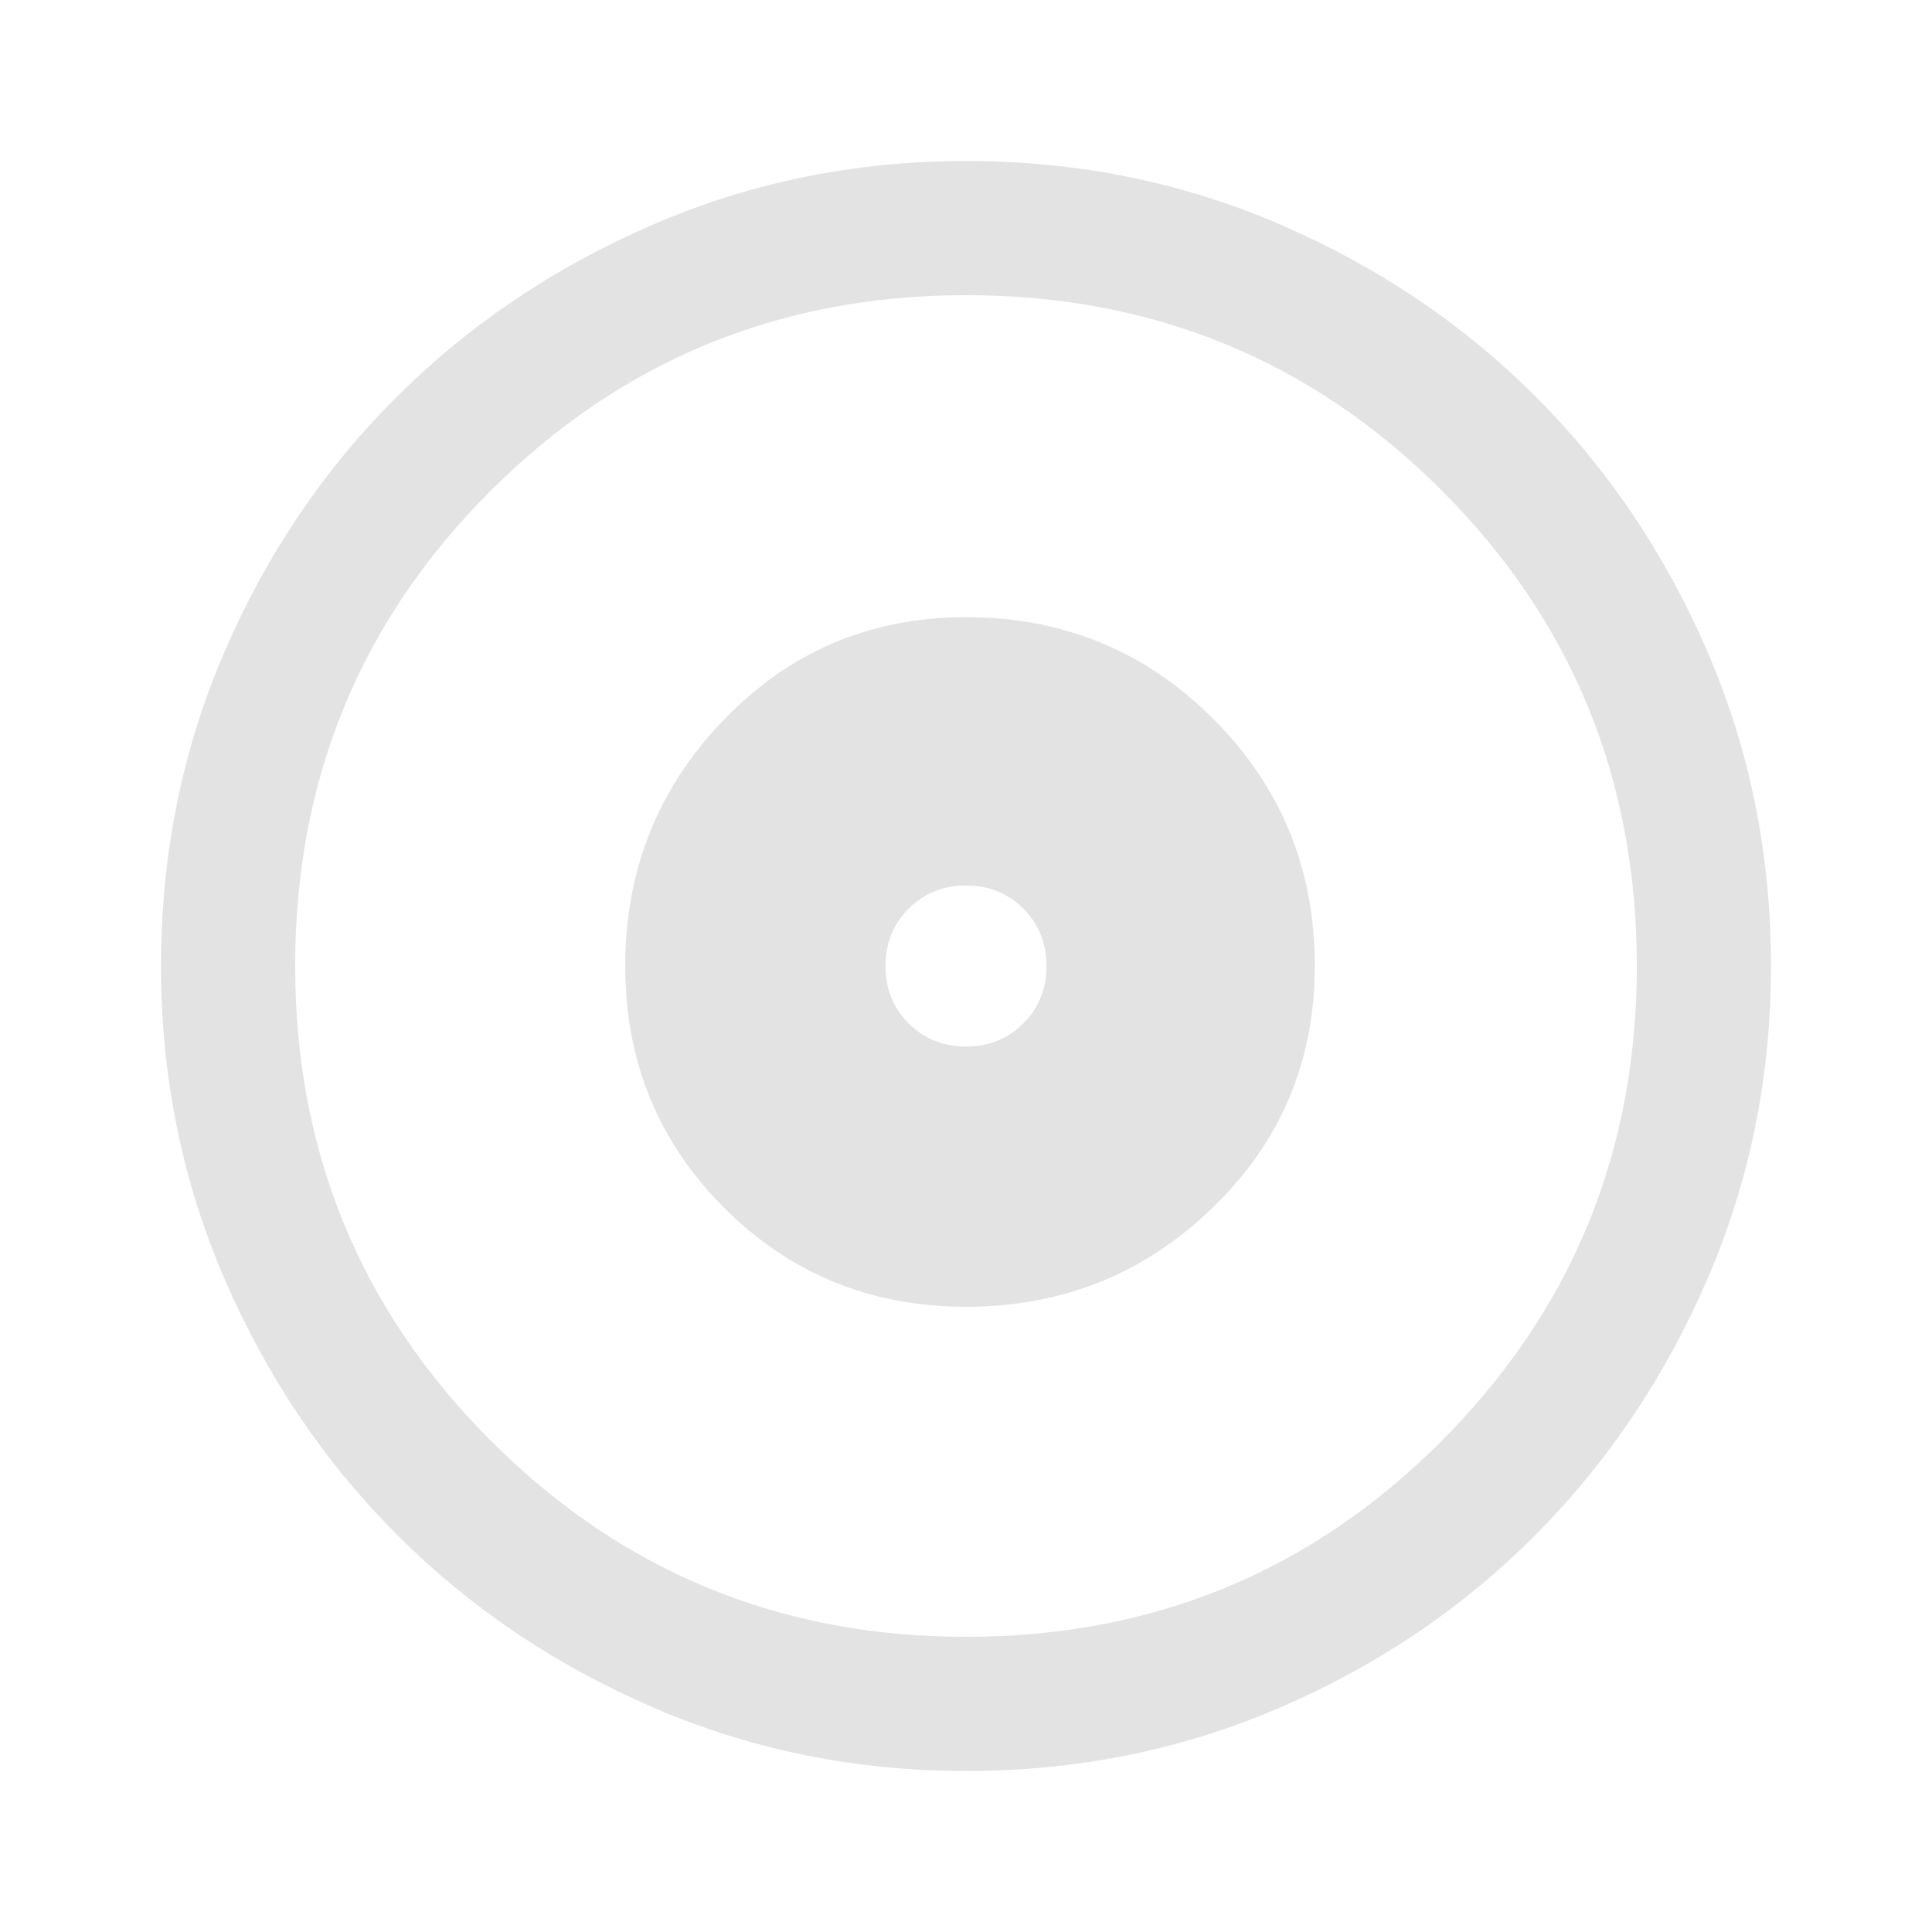
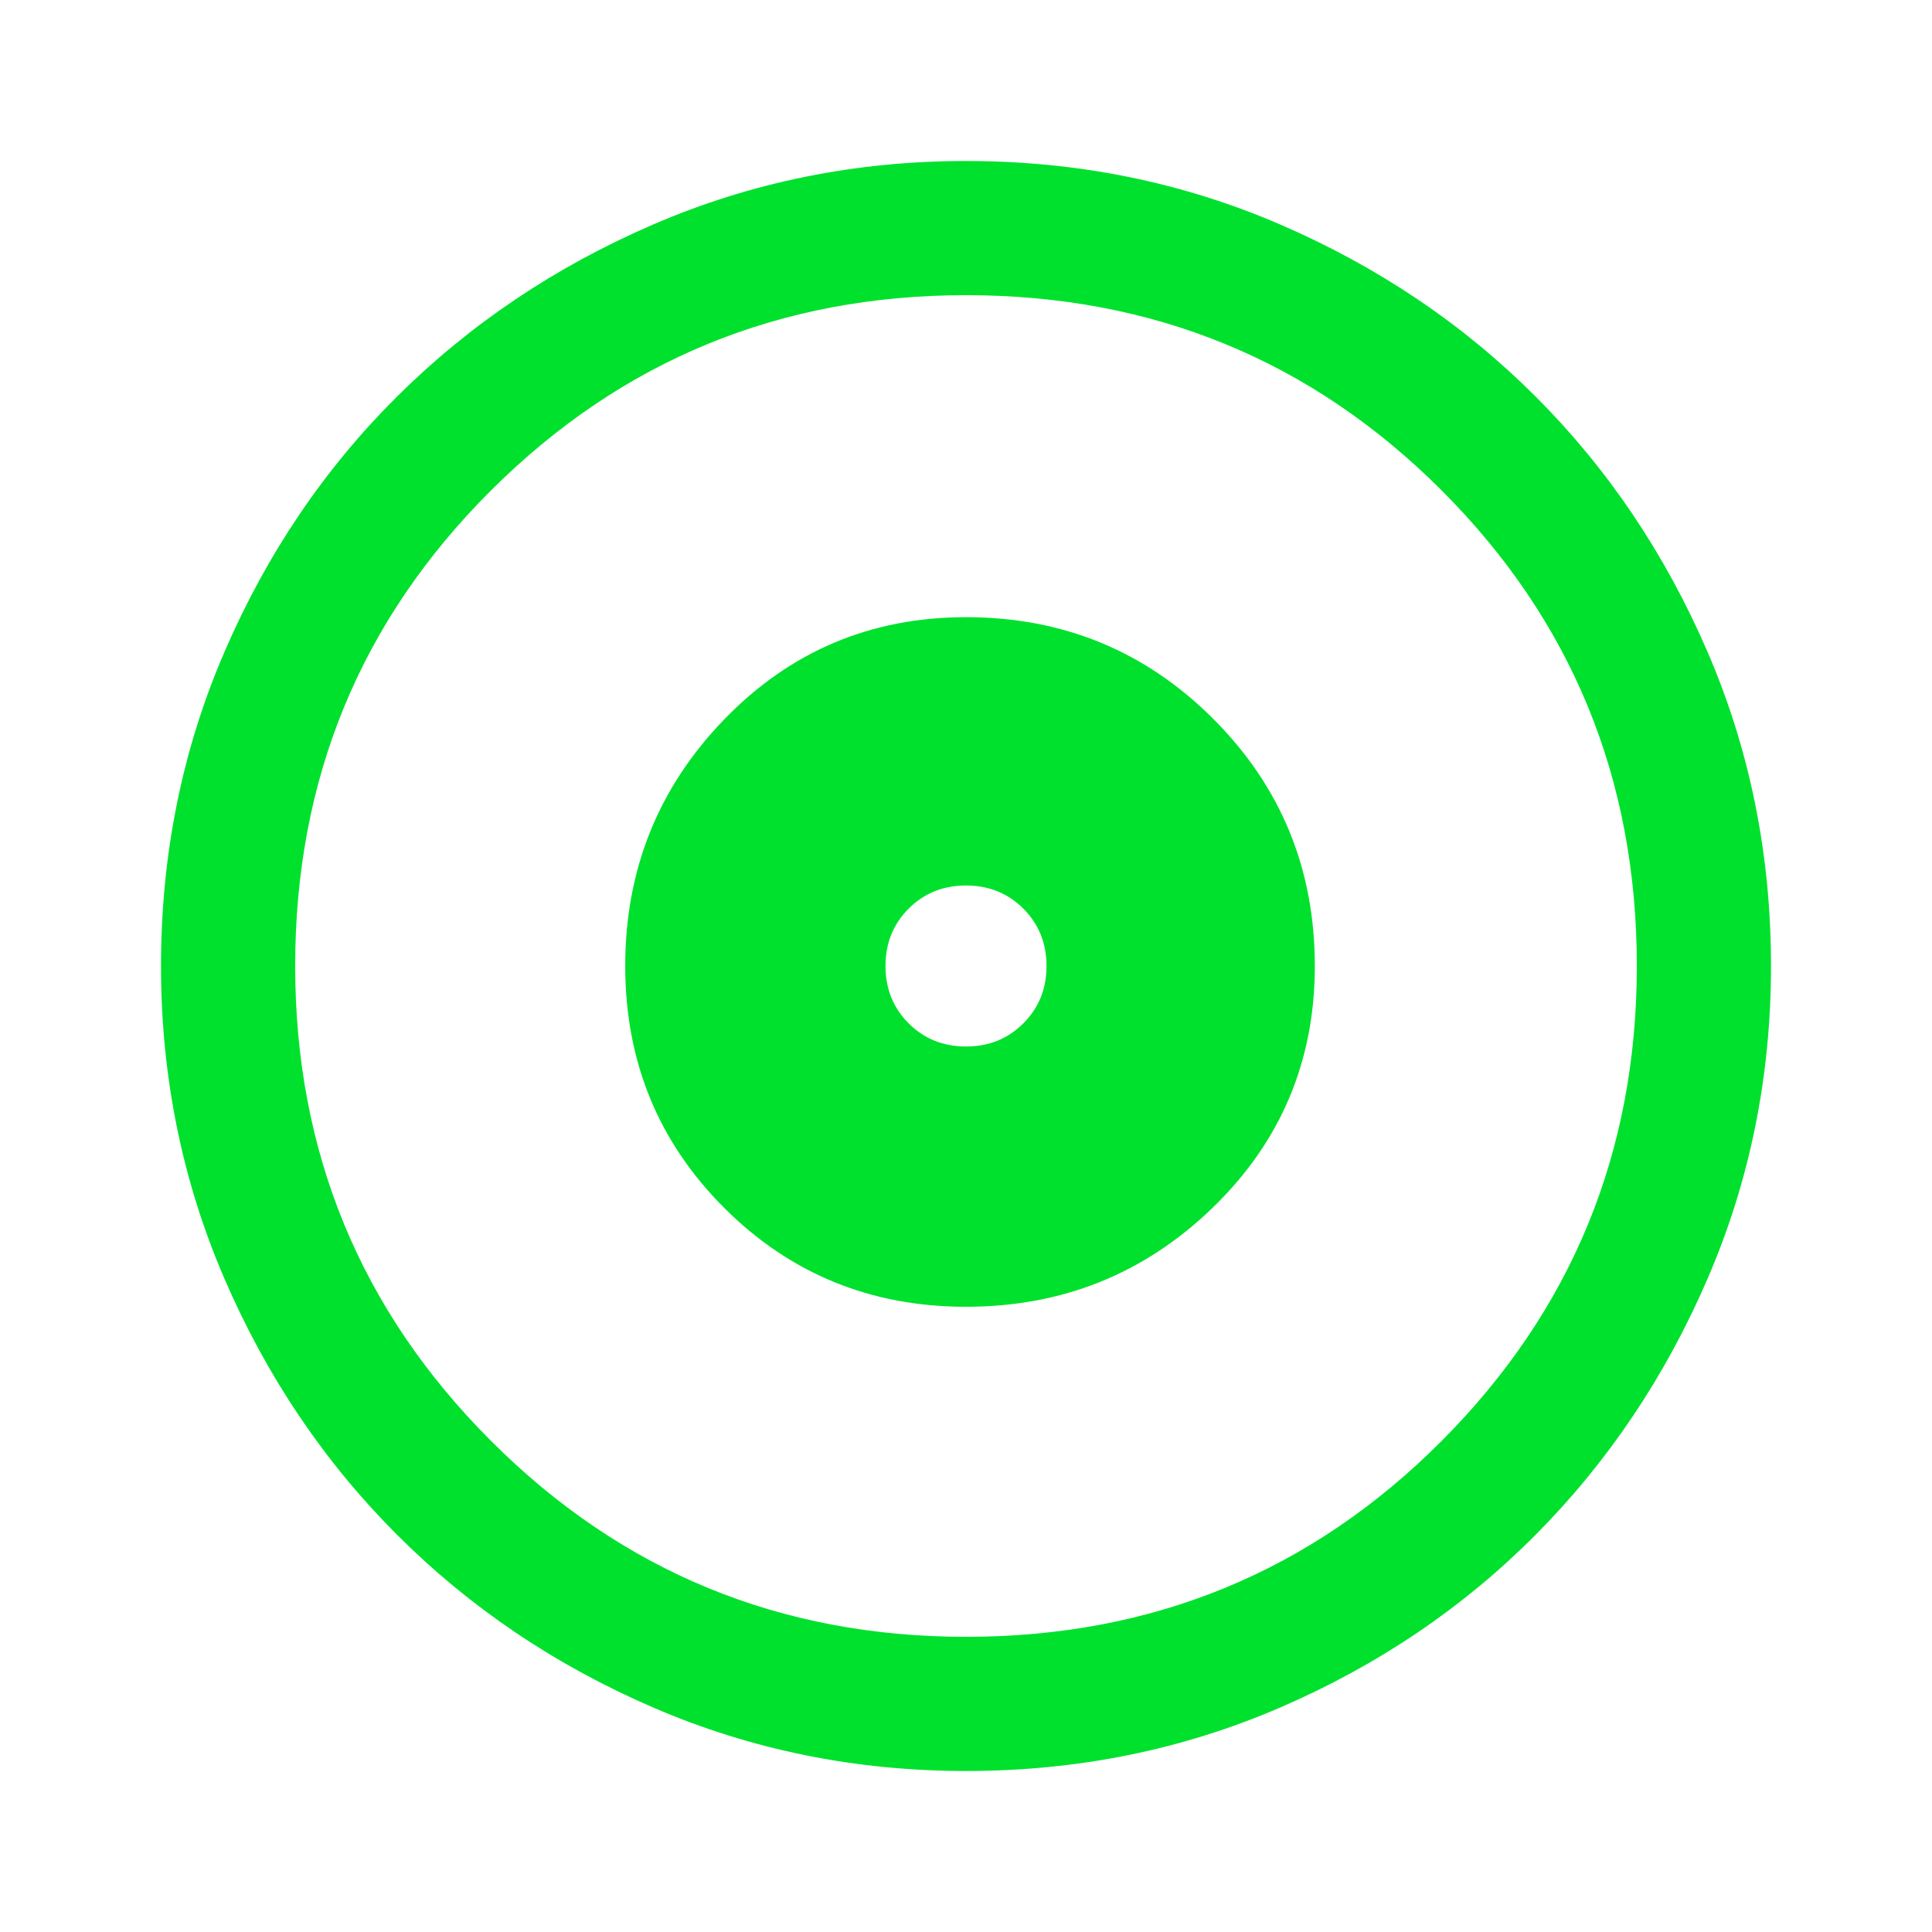
- <svg xmlns="http://www.w3.org/2000/svg" height="40px" viewBox="0 -960 960 960" width="40px" fill="#e3e3e3">
+ <svg xmlns="http://www.w3.org/2000/svg" height="40px" viewBox="0 -960 960 960" width="40px" fill="#00e12d">
  <path d="M480-310.67q71.67 0 122.5-49.16Q653.33-409 653.33-480q0-72.33-50.5-122.83T480-653.33q-71 0-120.17 50.83-49.16 50.83-49.16 122.5 0 71 49.16 120.17Q409-310.67 480-310.67ZM480-440q-17 0-28.5-11.5T440-480q0-17 11.5-28.5T480-520q17 0 28.5 11.5T520-480q0 17-11.5 28.5T480-440Zm0 360q-82.33 0-155.33-31.5-73-31.5-127.34-85.83Q143-251.67 111.5-324.67T80-480q0-83 31.5-156t85.83-127q54.34-54 127.34-85.5T480-880q83 0 156 31.5T763-763q54 54 85.5 127T880-480q0 82.33-31.5 155.33-31.5 73-85.5 127.34Q709-143 636-111.5T480-80Zm0-66.67q139.33 0 236.33-97.33t97-236q0-139.33-97-236.33t-236.33-97q-138.67 0-236 97-97.33 97-97.33 236.33 0 138.67 97.33 236 97.33 97.33 236 97.33ZM480-480Z" />
</svg>
